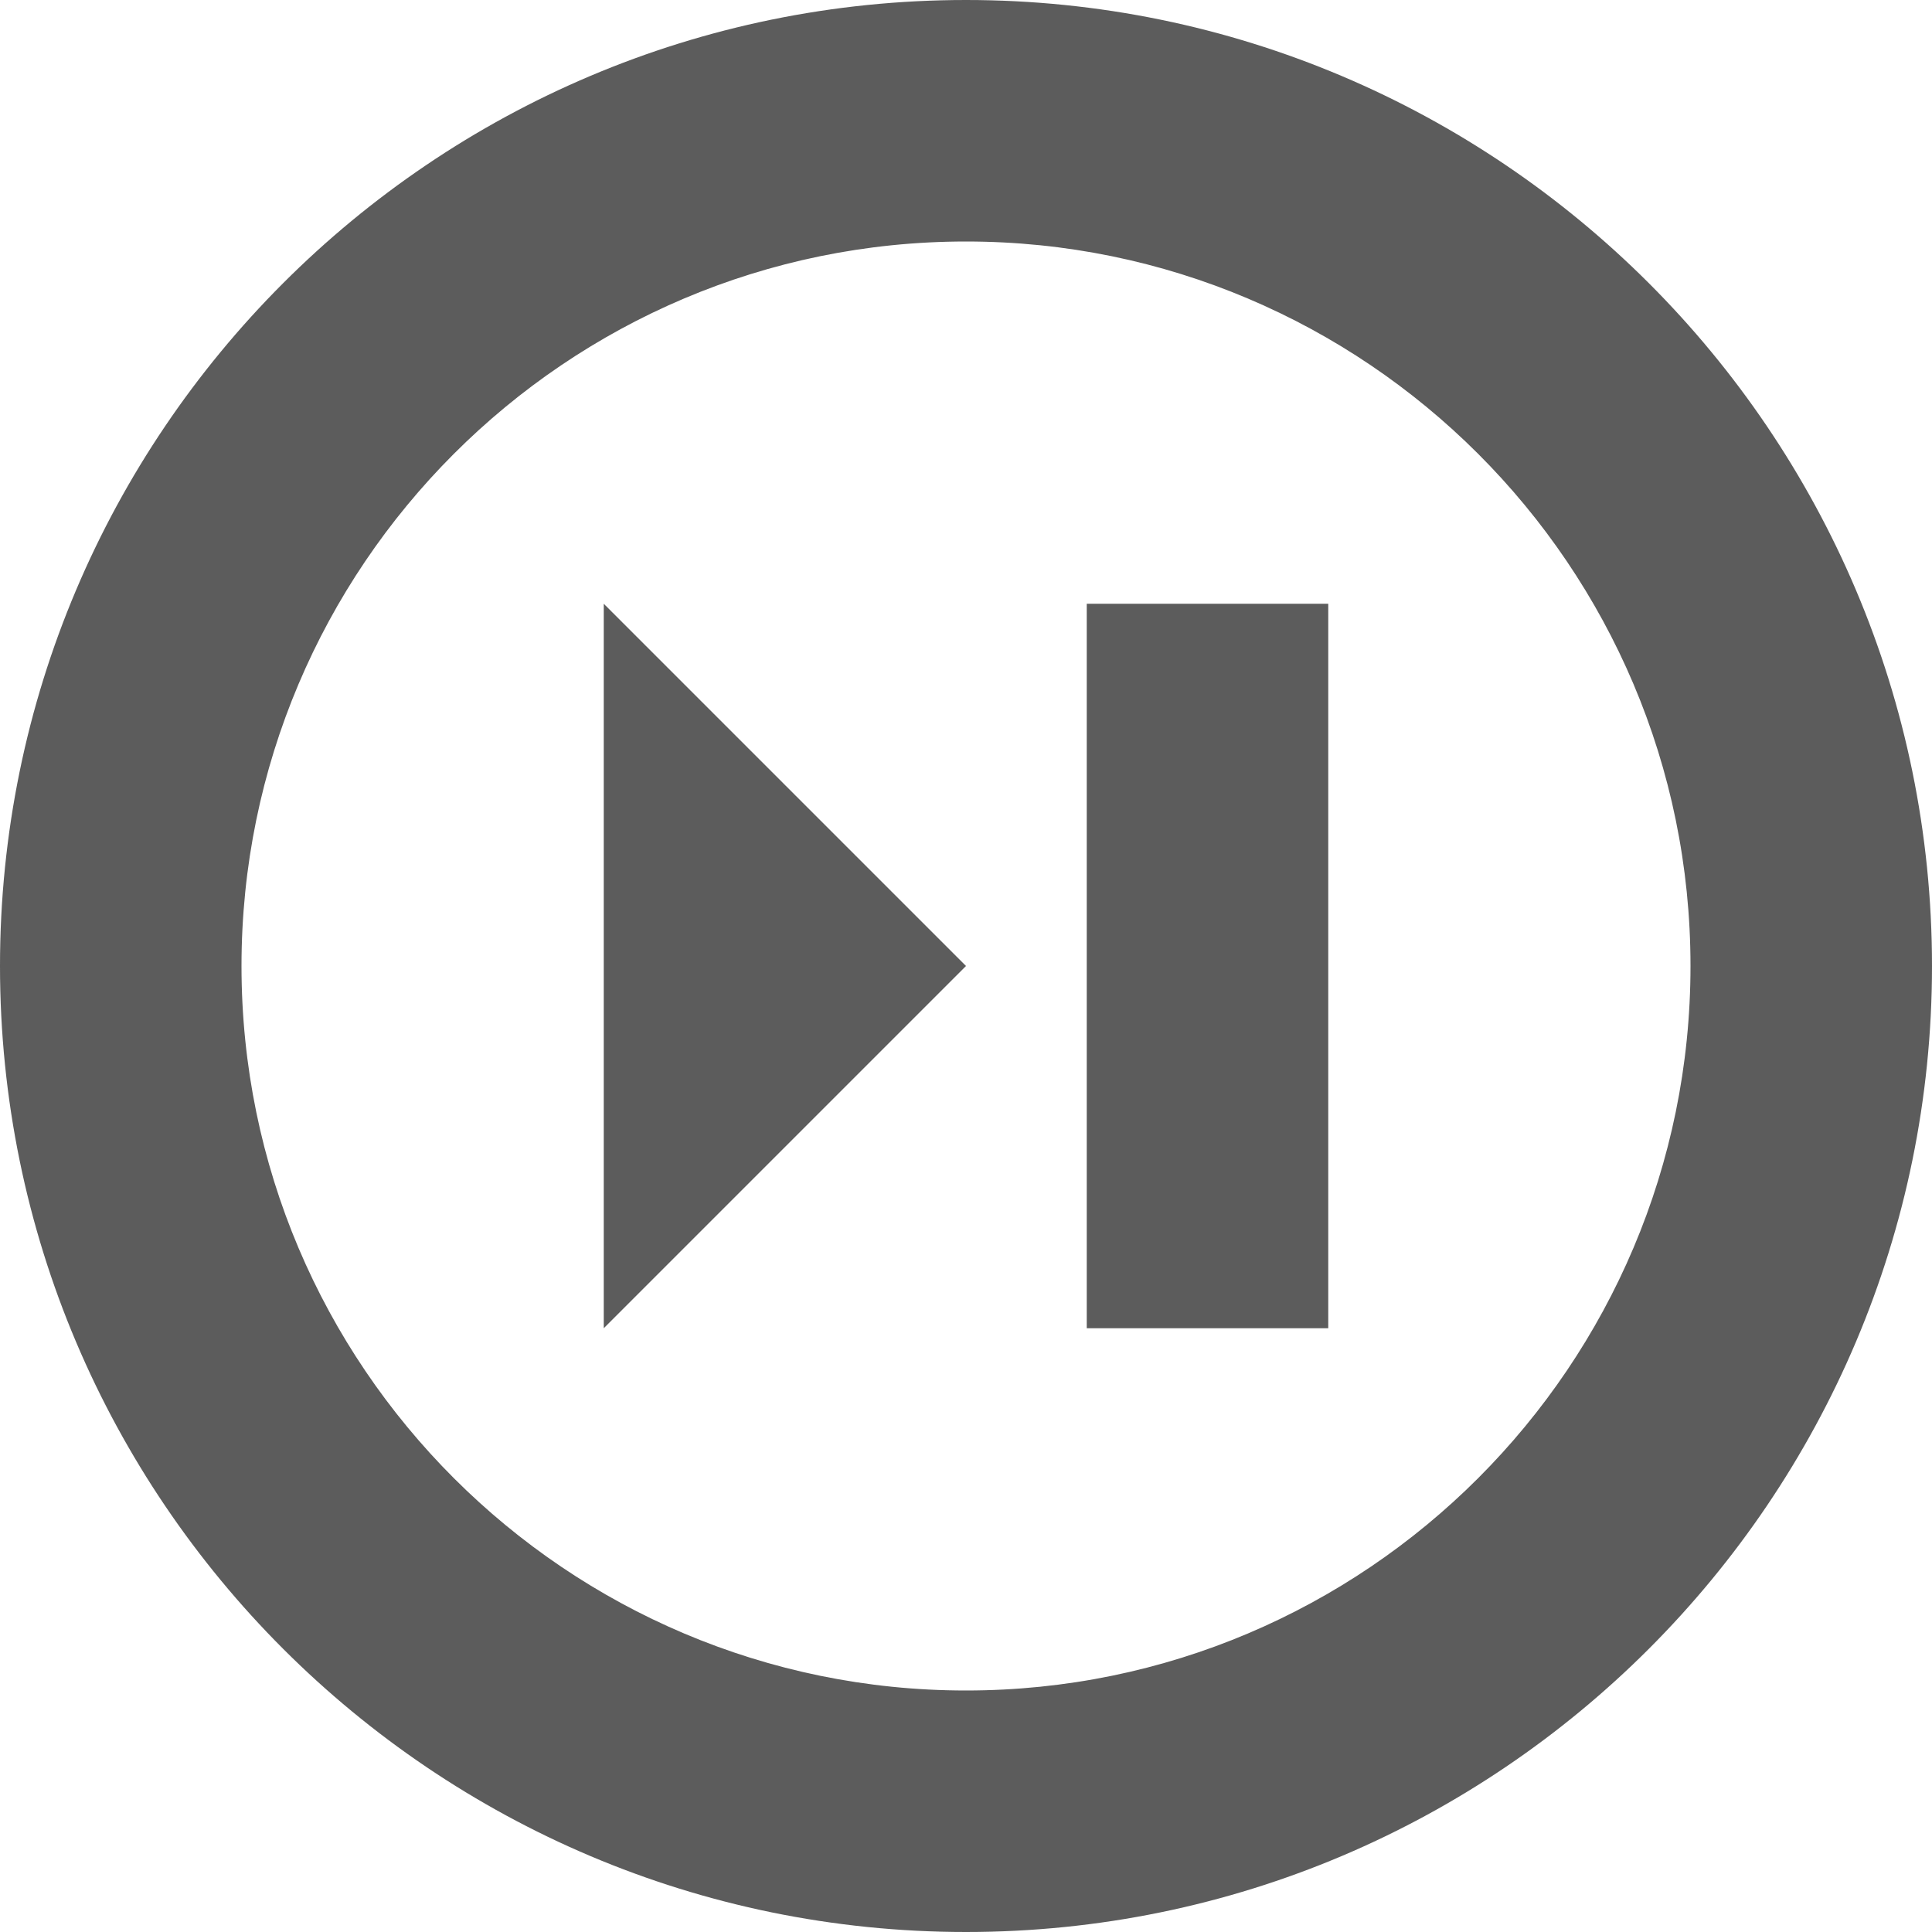
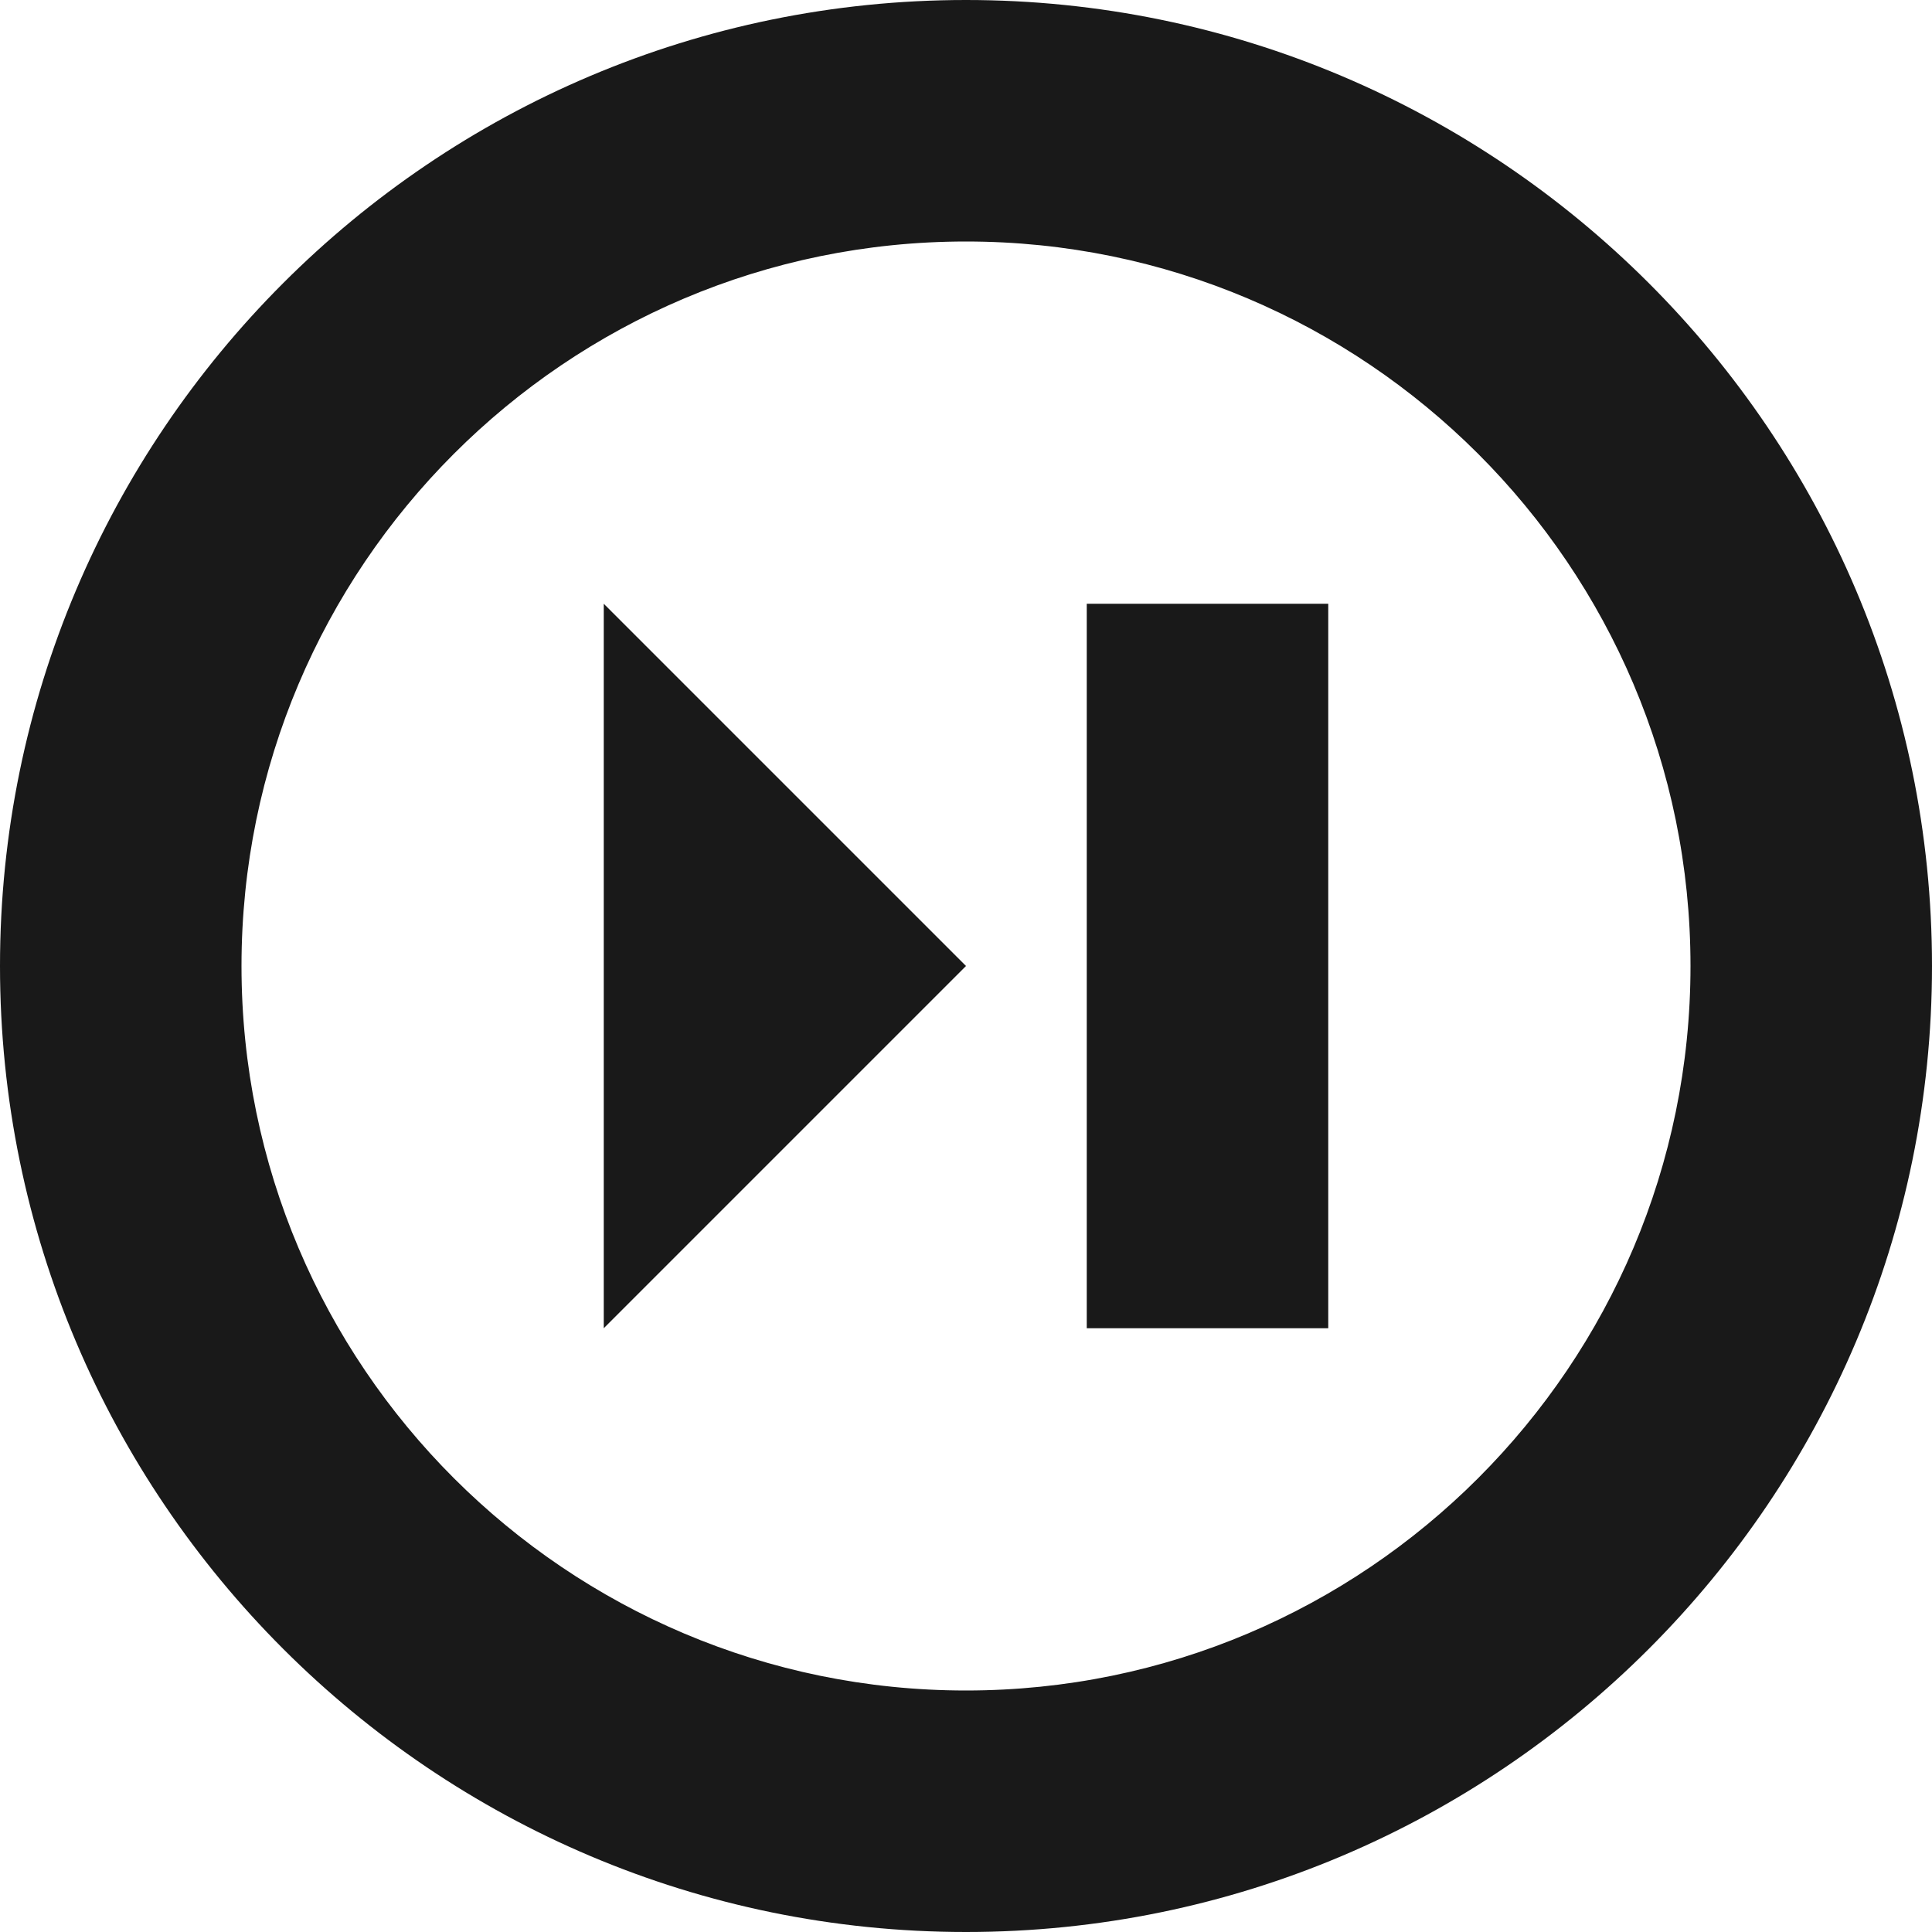
<svg xmlns="http://www.w3.org/2000/svg" width="16px" height="16px" viewBox="0 0 16 16" version="1.1">
-   <defs />
-   <g id="x16" stroke="none" stroke-width="1" fill="none" fill-rule="evenodd" transform="translate(-308, -189)" opacity="0.9">
-     <g id="SixteenPixels.Icons" transform="translate(75, 45)" fill="#4A4A4A">
+   <g id="x16" stroke="none" stroke-width="1" fill-rule="evenodd" transform="translate(-308, -189)" opacity="0.9">
+     <g id="SixteenPixels.Icons" transform="translate(75, 45)">
      <g id="Row-4" transform="translate(0, 144)">
        <path d="M233,8 C233,3.582 236.591,0 241,0 C245.418,0 249,3.591 249,8 C249,12.418 245.409,16 241,16 C236.582,16 233,12.409 233,8 Z M235,8 C235,11.307 237.686,14 241,14 C244.307,14 247,11.314 247,8 C247,4.693 244.314,2 241,2 C237.693,2 235,4.686 235,8 Z M242,5 L244,5 L244,11 L242,11 L242,5 Z M238,5 L241,8 L238,11 L238,5 Z" id="Skip.Right.Circle.Icon" transform="translate(241, 8) scale(1, -1) translate(-241, -8) " />
      </g>
    </g>
  </g>
</svg>
